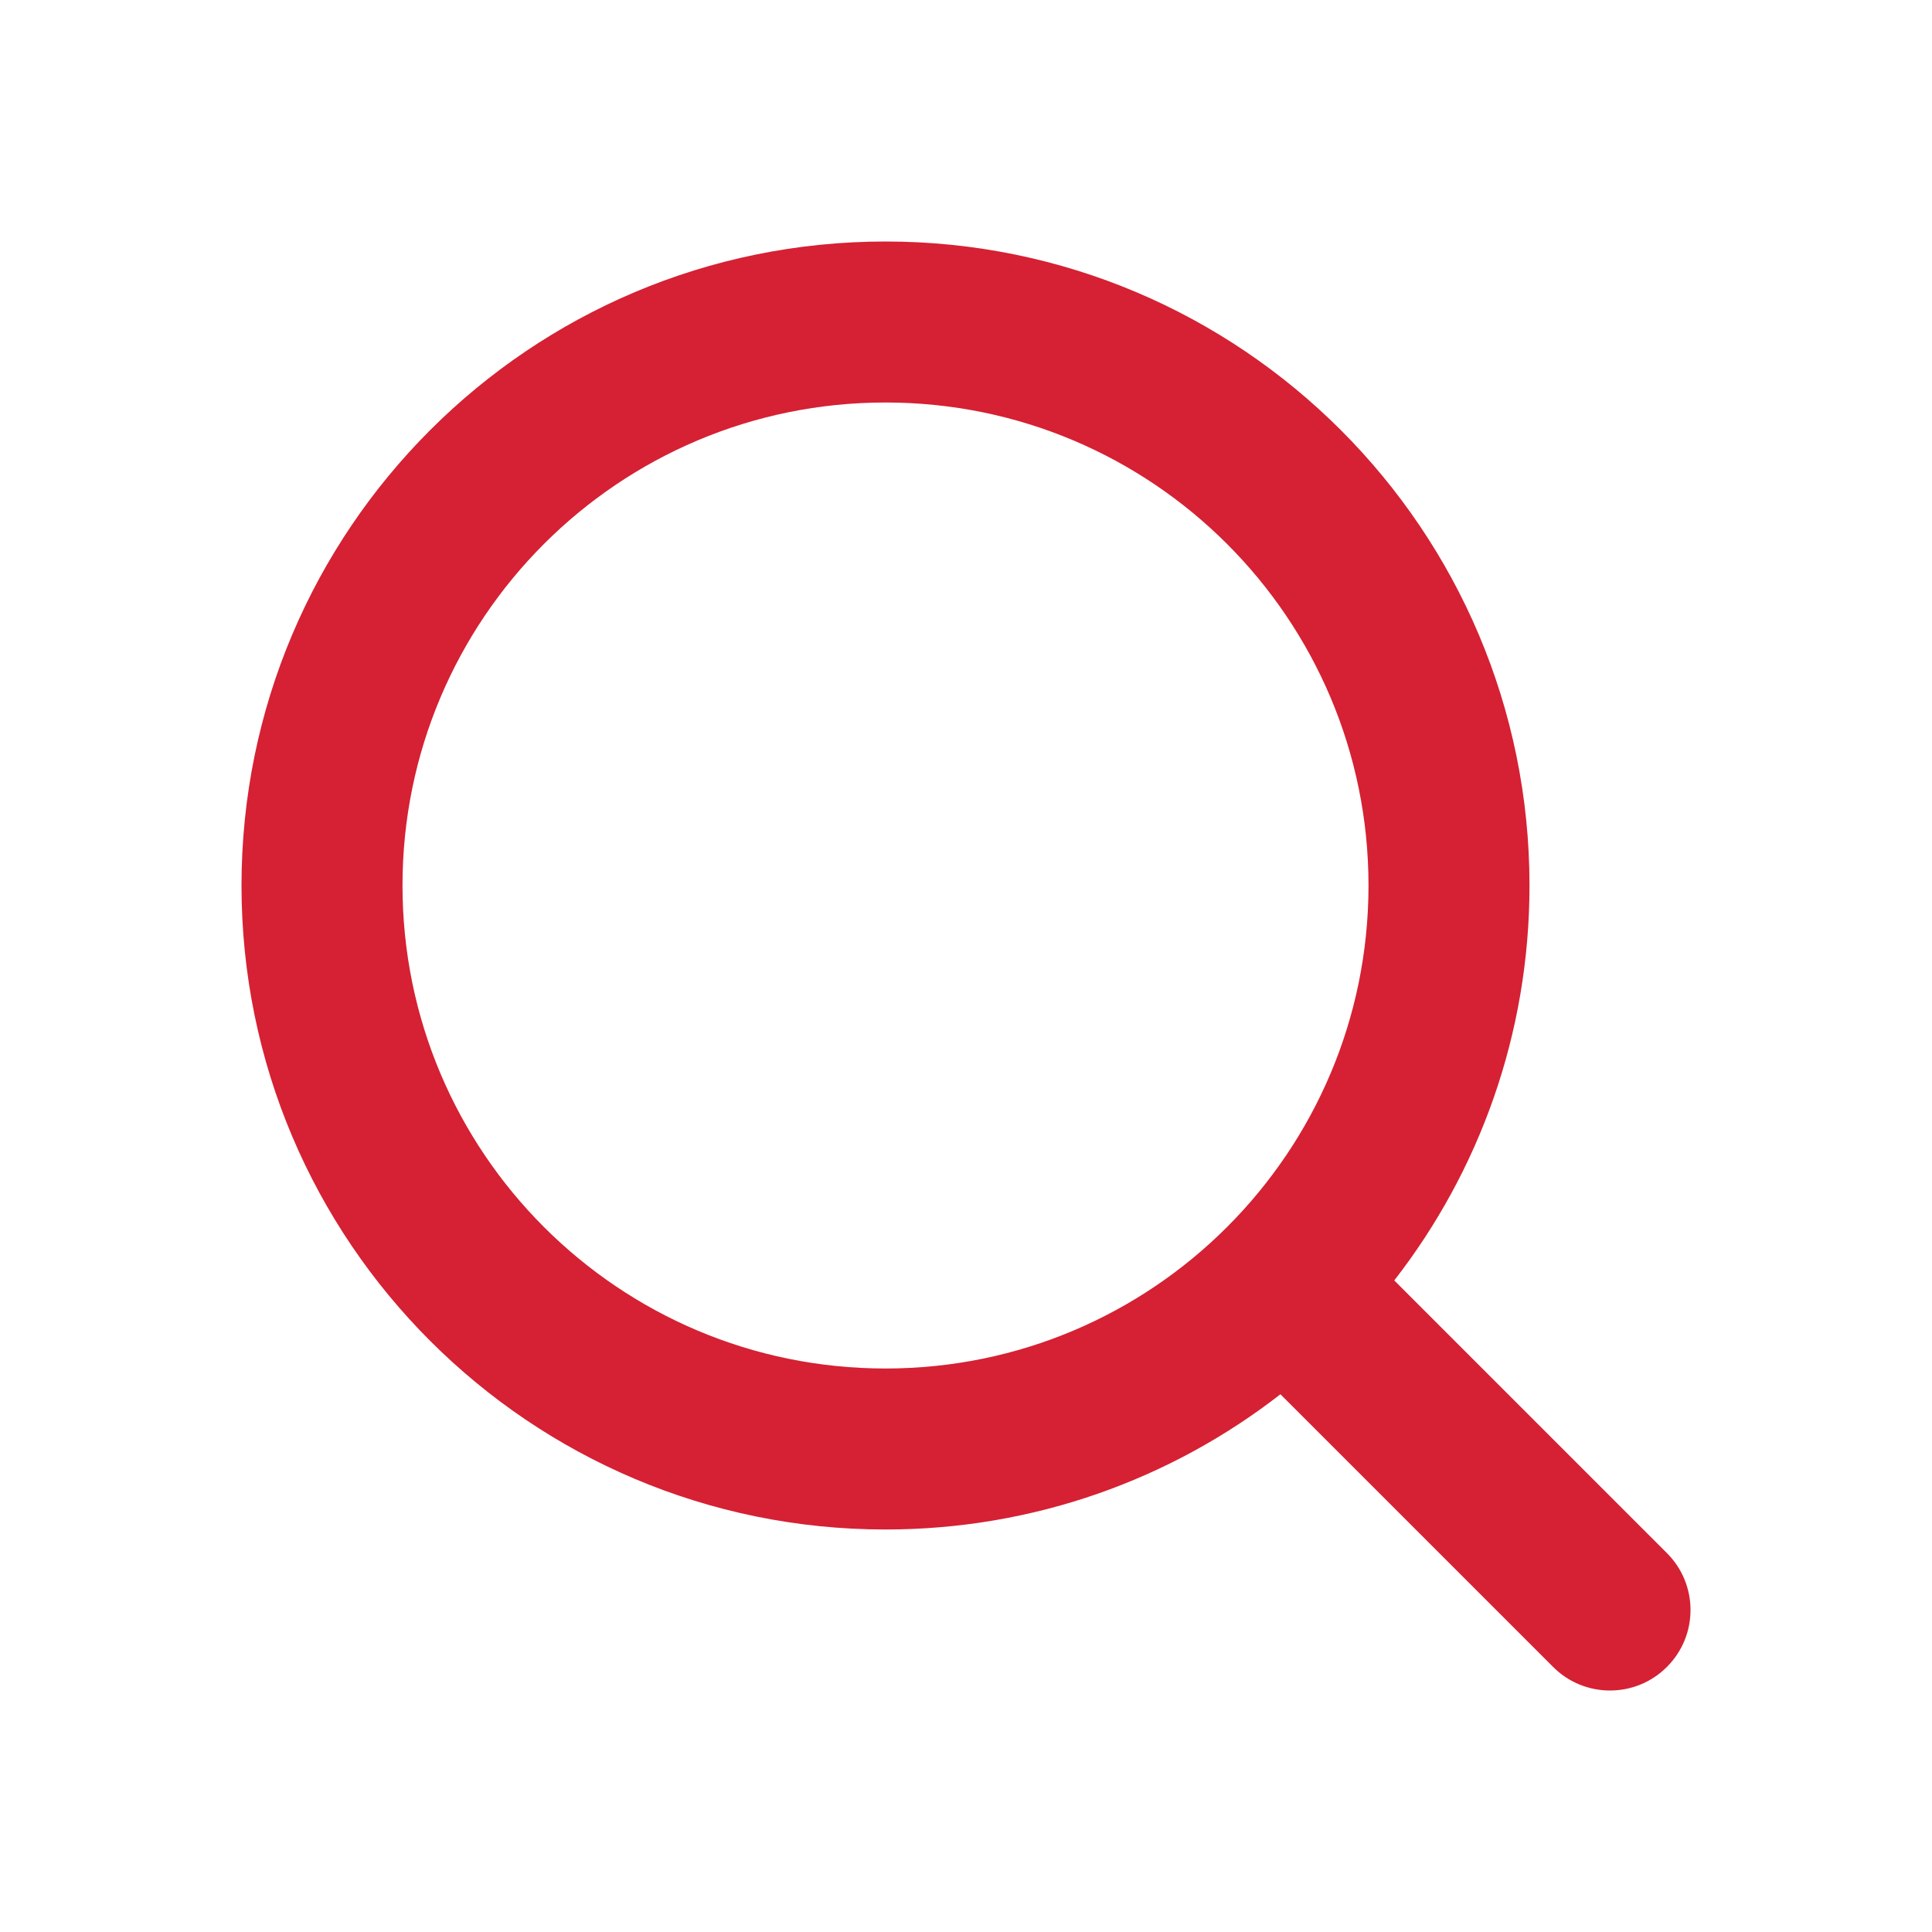
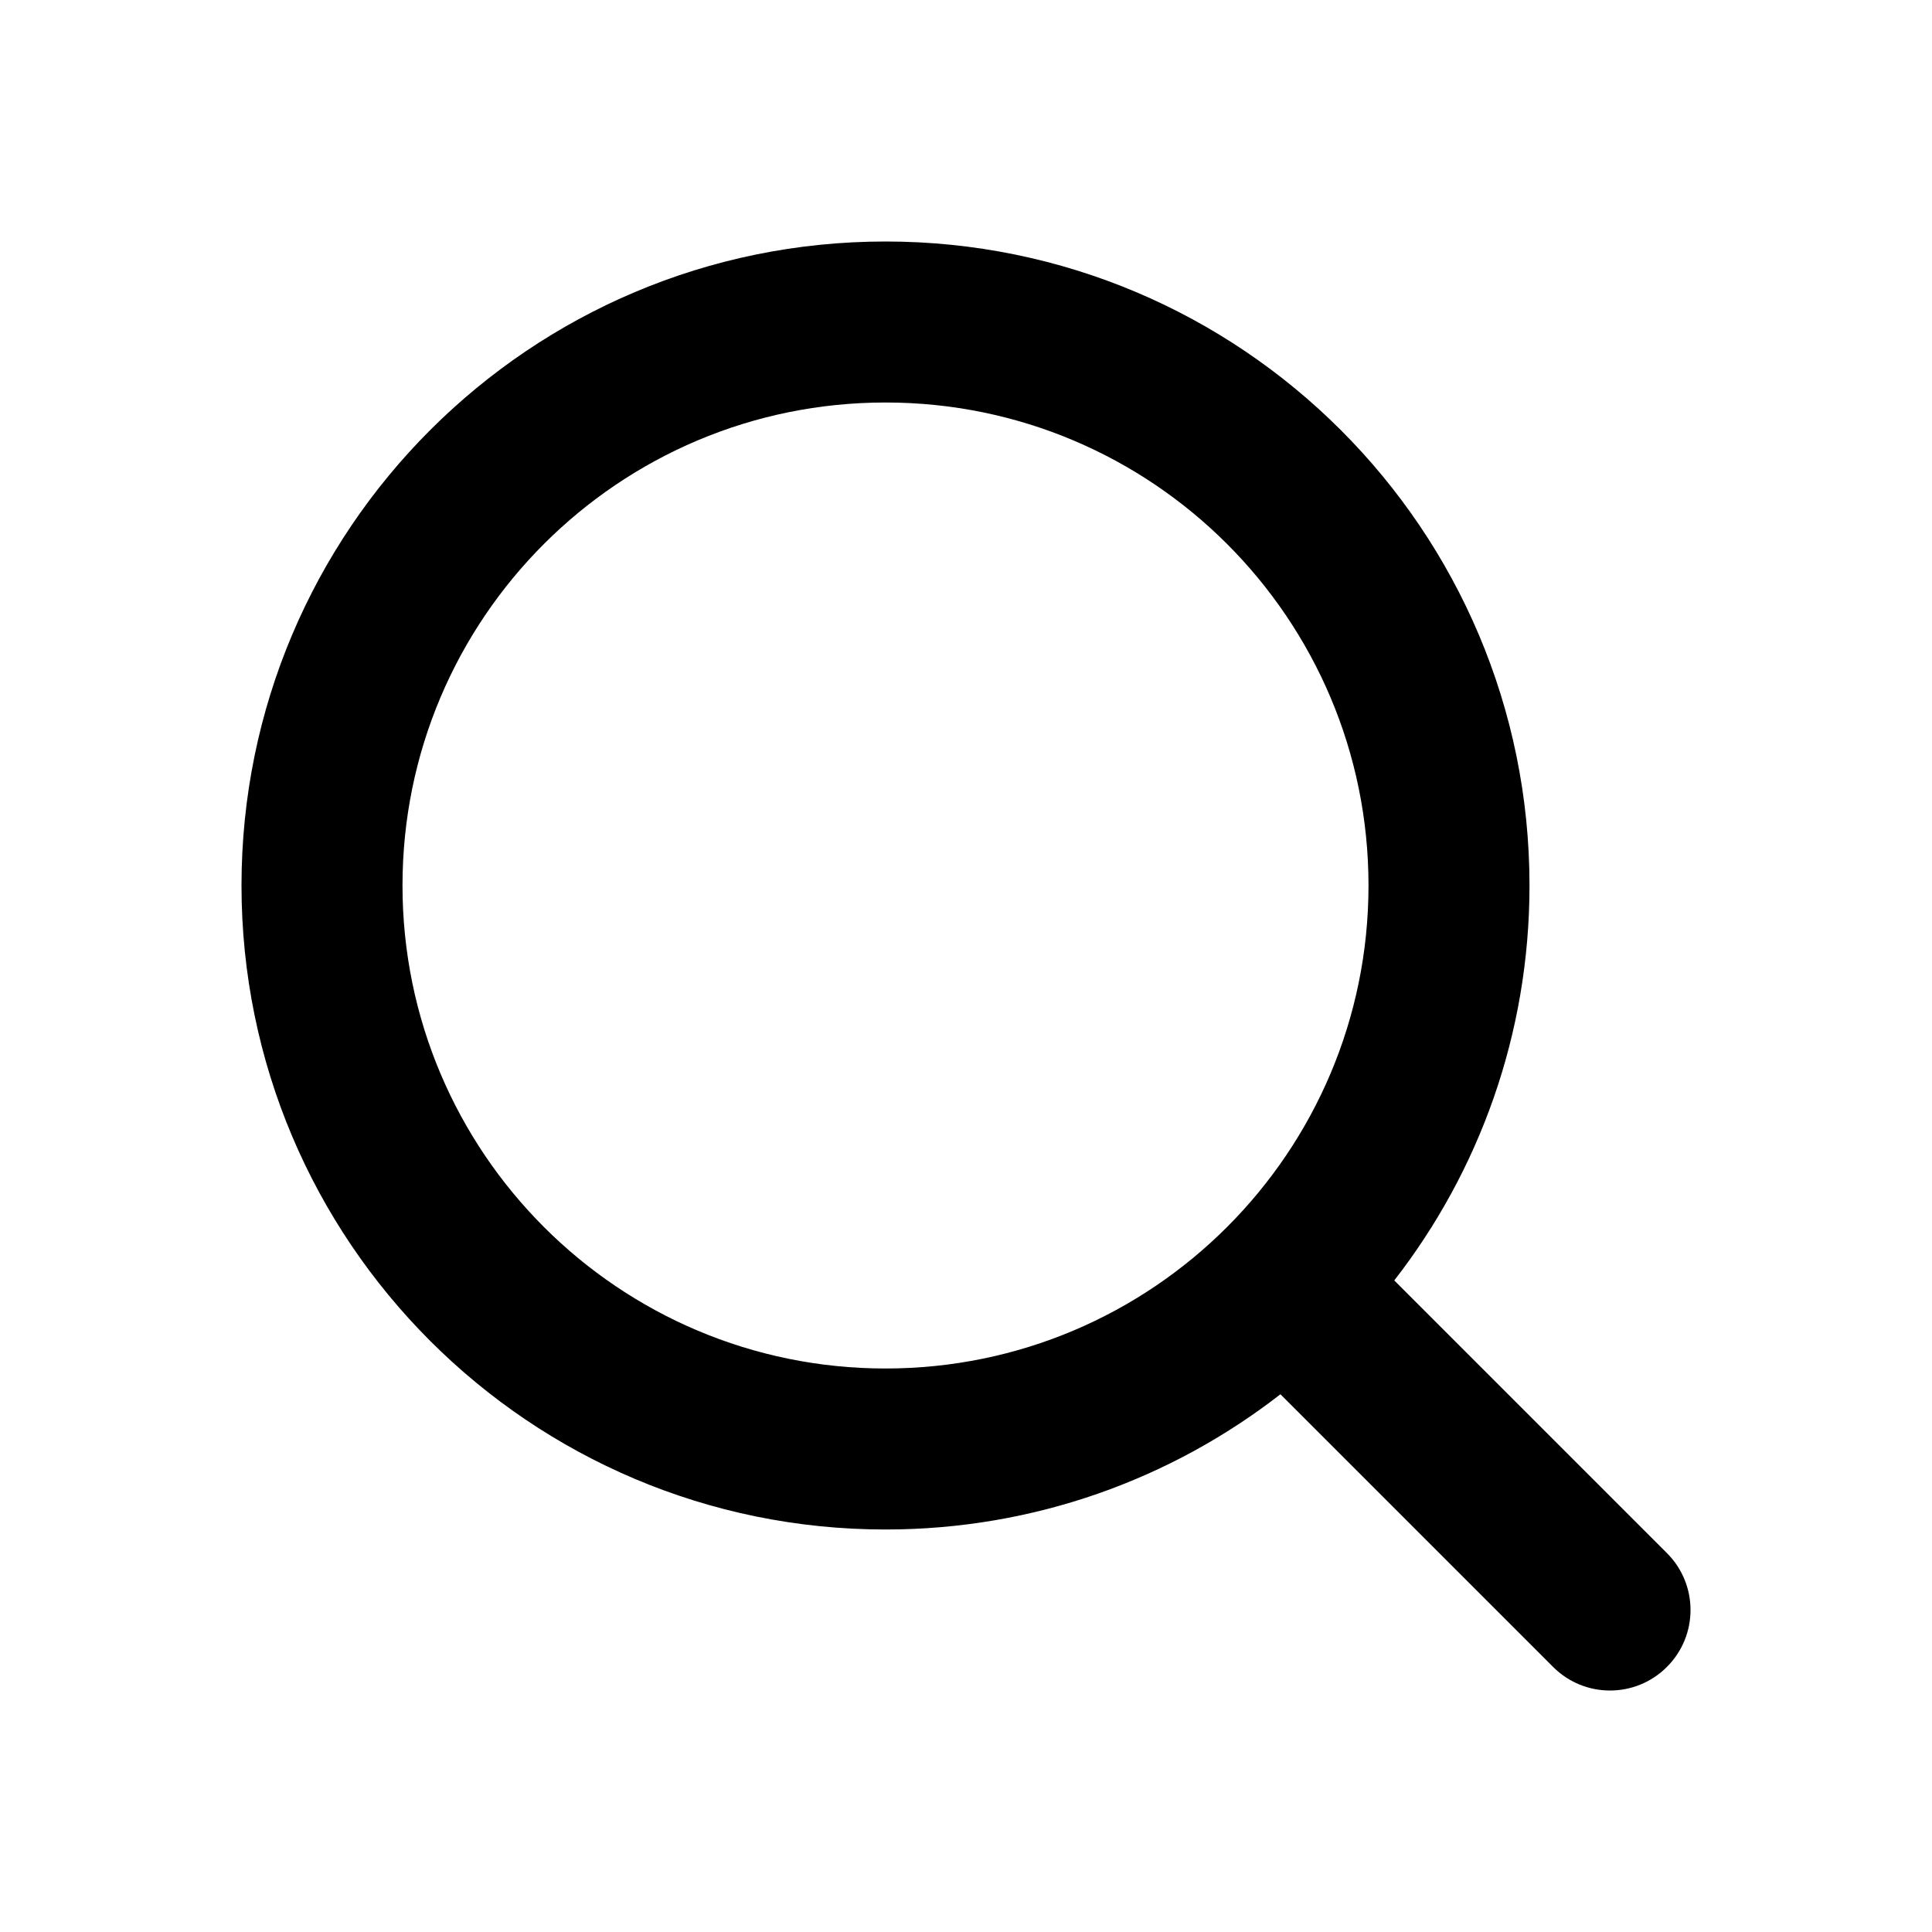
<svg xmlns="http://www.w3.org/2000/svg" width="24" height="24" viewBox="0 0 24 24" fill="none">
-   <path fill-rule="evenodd" clip-rule="evenodd" d="M11 5C7.686 5 5 7.686 5 11C5 14.314 7.686 17 11 17C14.314 17 17 14.314 17 11C17 7.686 14.314 5 11 5ZM3 11C3 6.582 6.582 3 11 3C15.418 3 19 6.582 19 11C19 12.849 18.373 14.551 17.32 15.906L20.707 19.293C21.098 19.683 21.098 20.317 20.707 20.707C20.317 21.098 19.683 21.098 19.293 20.707L15.906 17.32C14.551 18.373 12.849 19 11 19C6.582 19 3 15.418 3 11Z" fill="#D52133" />
+   <path fill-rule="evenodd" clip-rule="evenodd" d="M11 5C7.686 5 5 7.686 5 11C5 14.314 7.686 17 11 17C14.314 17 17 14.314 17 11C17 7.686 14.314 5 11 5ZM3 11C3 6.582 6.582 3 11 3C15.418 3 19 6.582 19 11C19 12.849 18.373 14.551 17.32 15.906L20.707 19.293C21.098 19.683 21.098 20.317 20.707 20.707C20.317 21.098 19.683 21.098 19.293 20.707L15.906 17.32C14.551 18.373 12.849 19 11 19C6.582 19 3 15.418 3 11Z" fill="currentColor" />
</svg>
